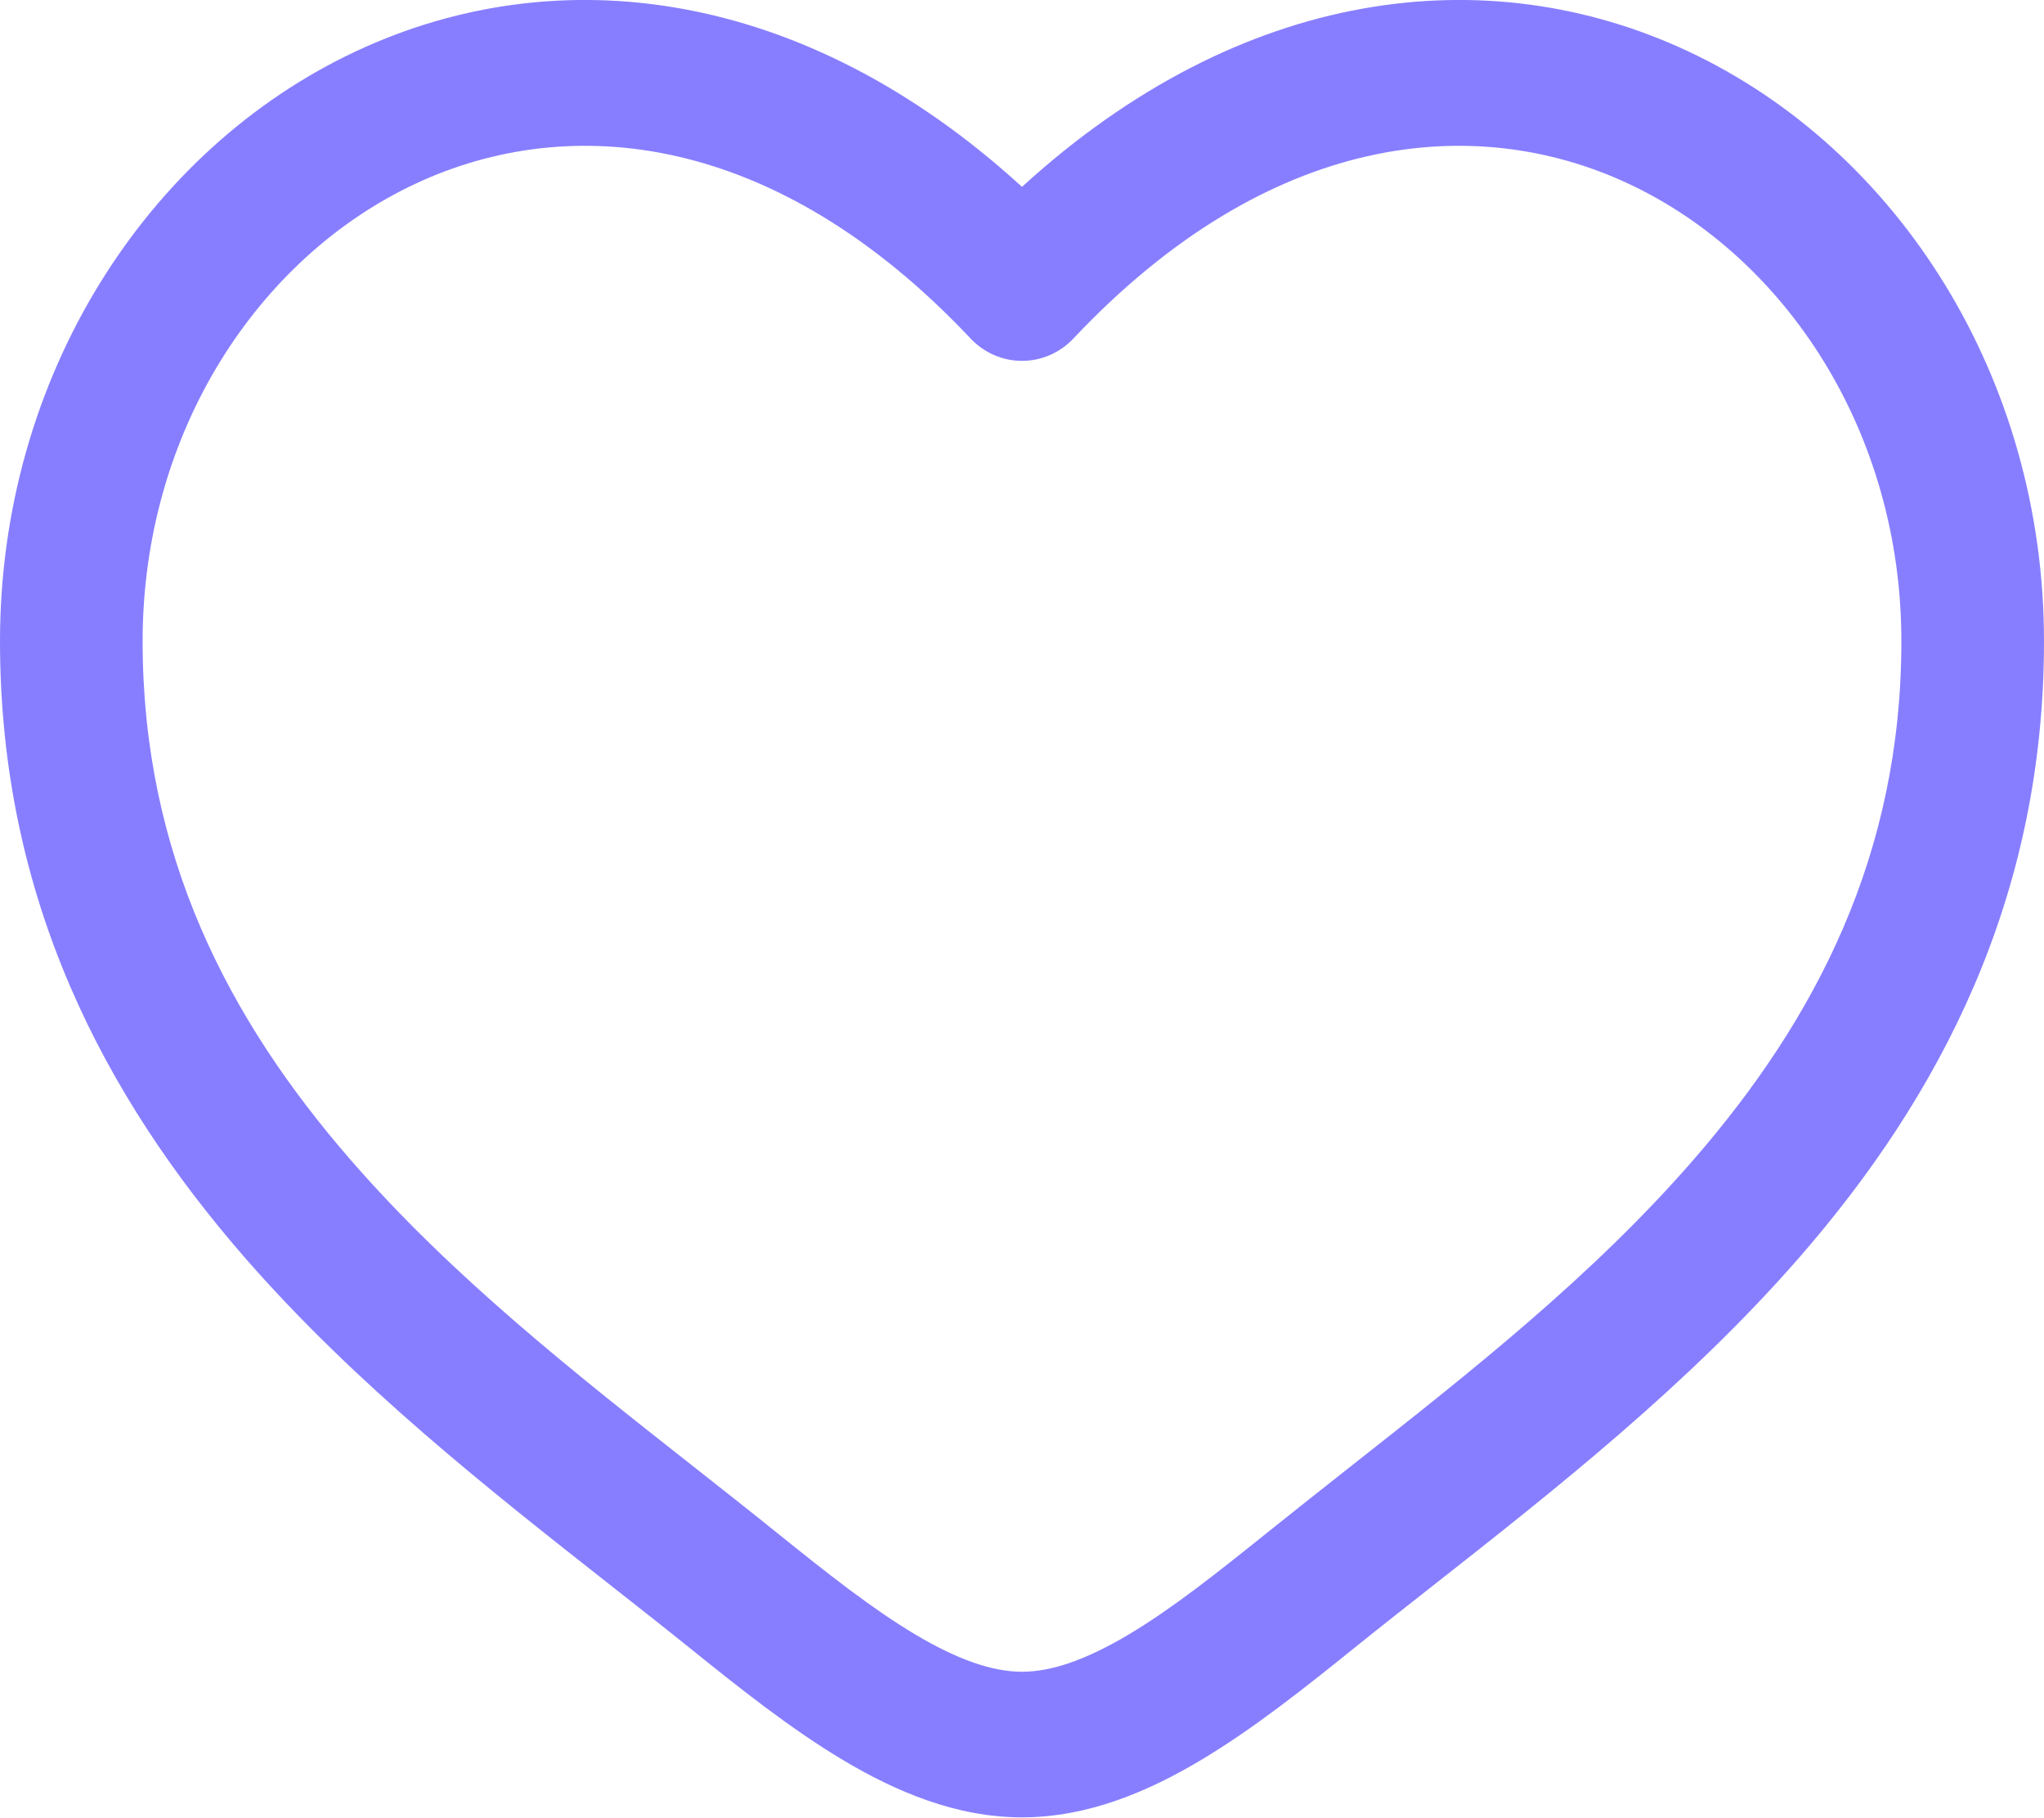
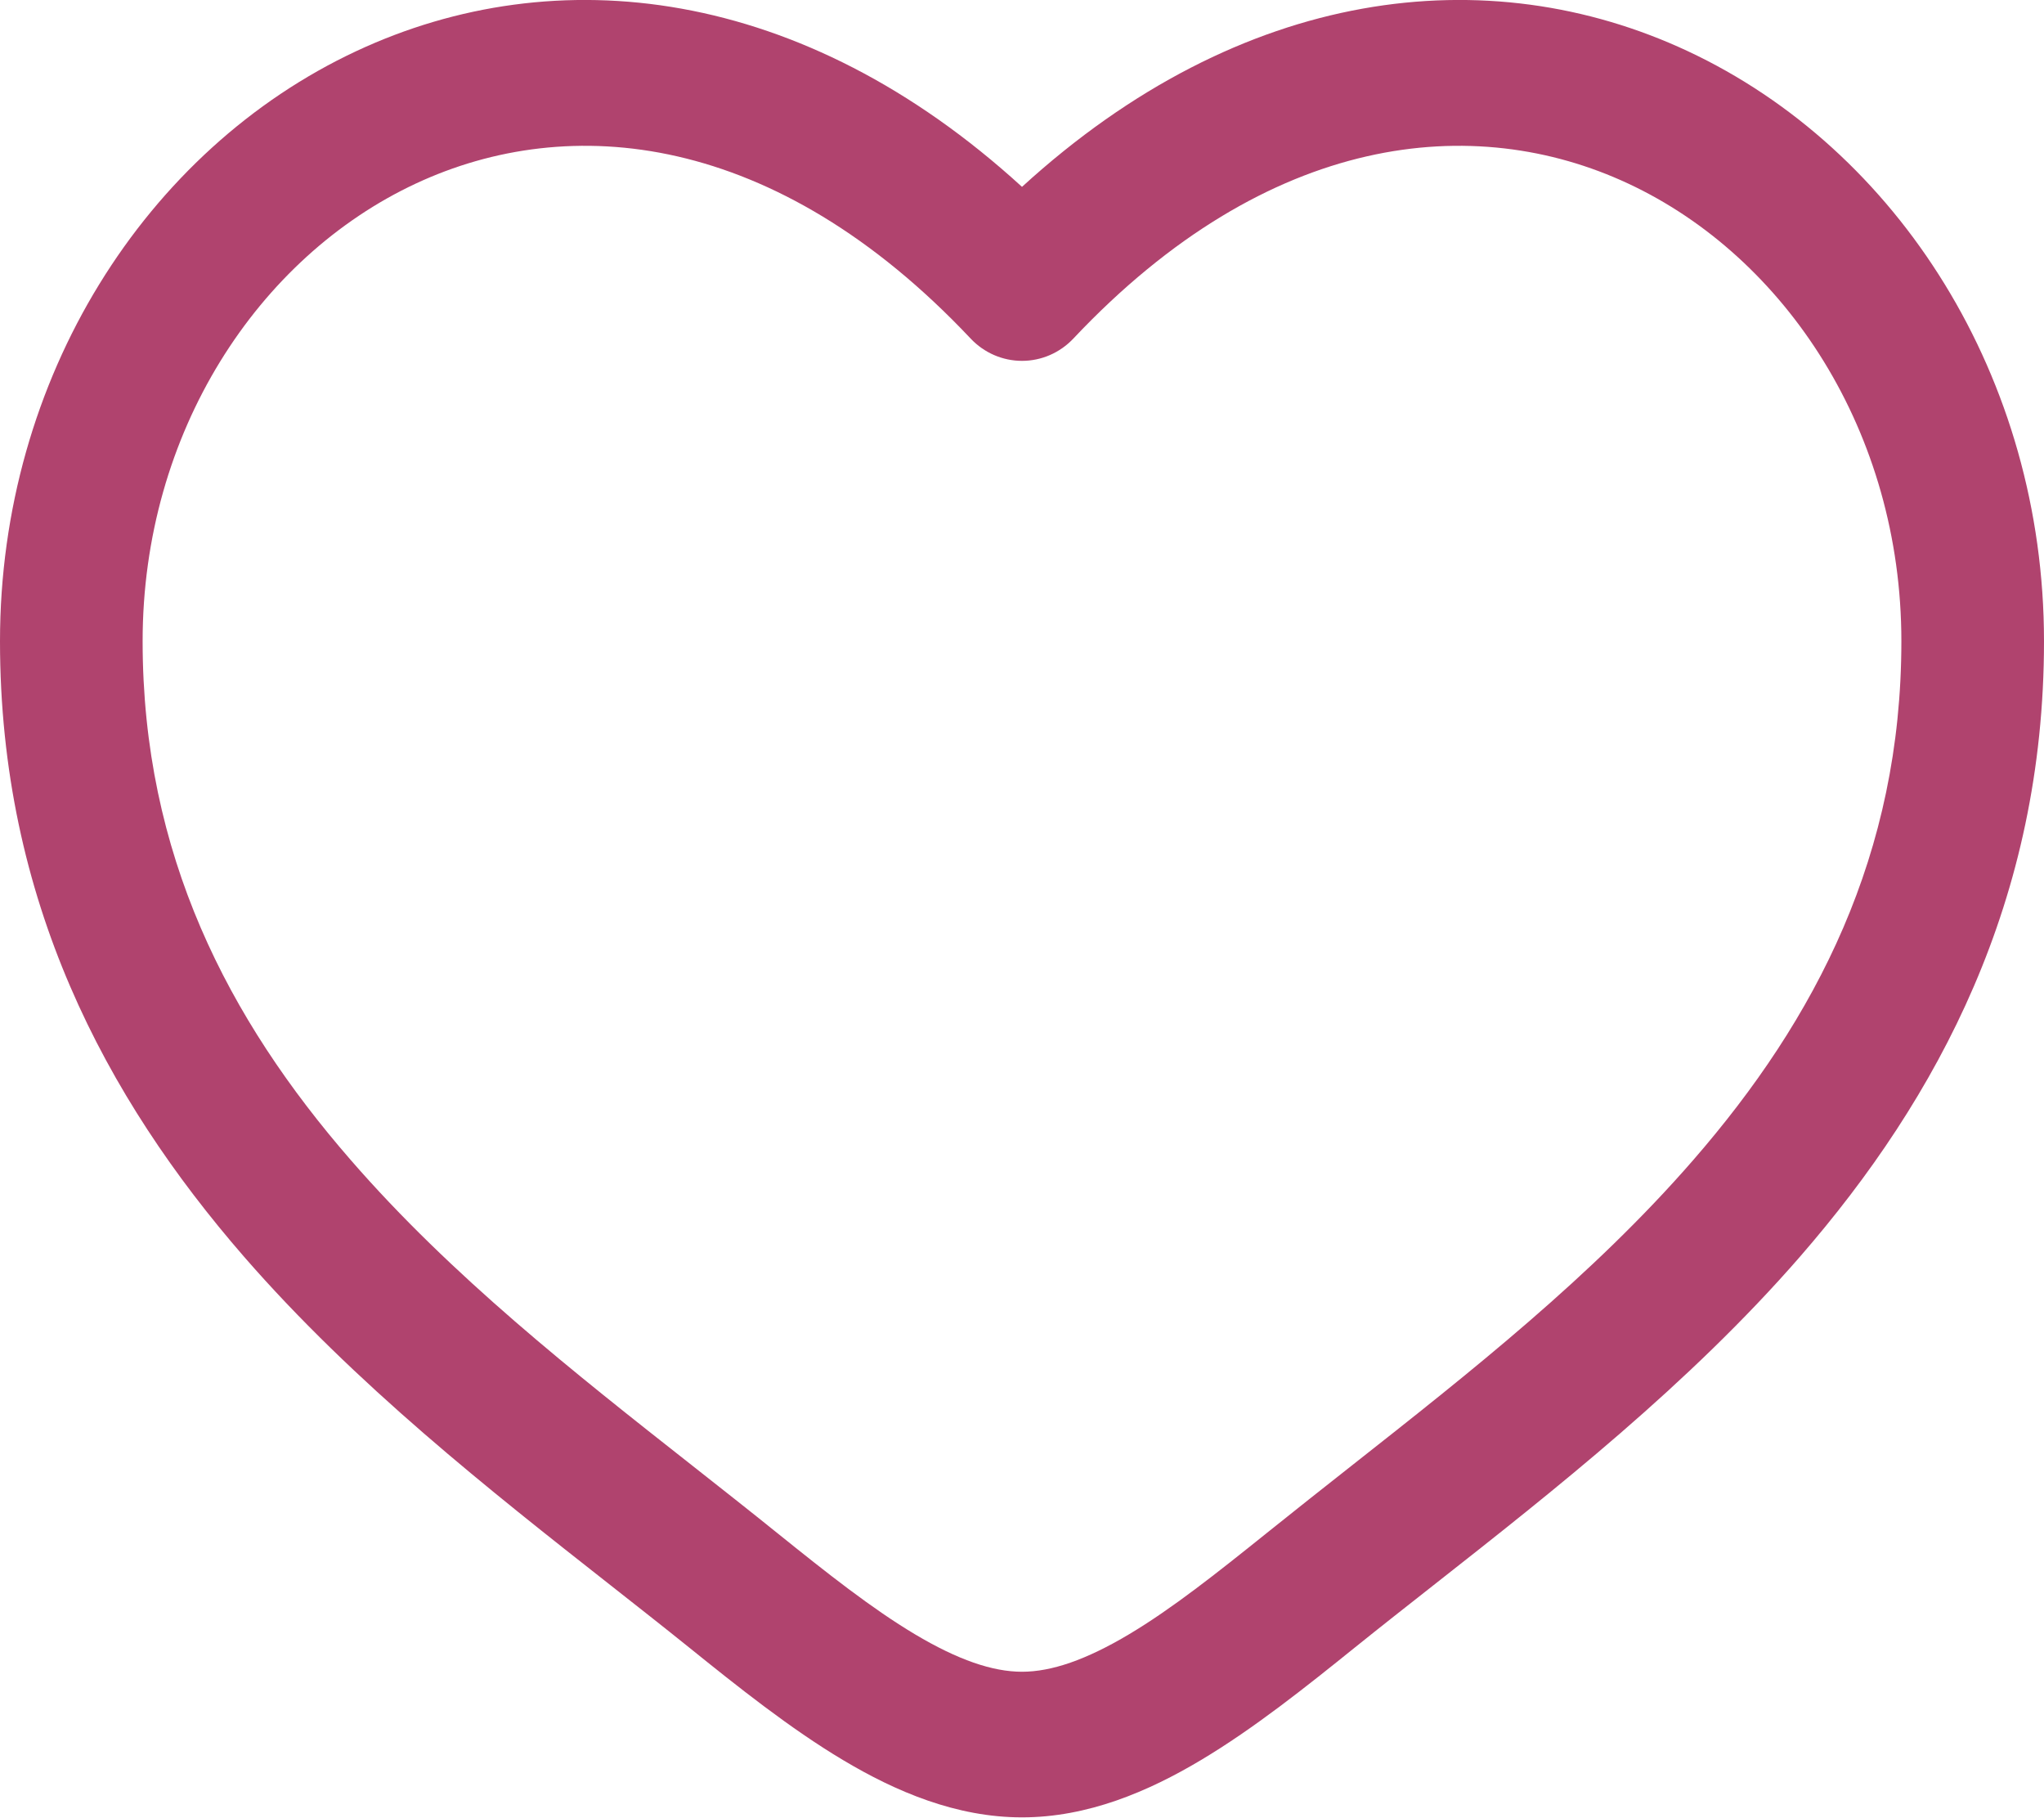
<svg xmlns="http://www.w3.org/2000/svg" width="18" height="16" viewBox="0 0 18 16" fill="none">
-   <path fill-rule="evenodd" clip-rule="evenodd" d="M3.662 1.616C2.273 2.264 1.256 3.806 1.256 5.645C1.256 7.523 2.009 8.971 3.088 10.212C3.977 11.235 5.054 12.083 6.104 12.909C6.354 13.106 6.602 13.301 6.845 13.497C7.285 13.851 7.678 14.162 8.057 14.388C8.436 14.614 8.741 14.718 9 14.718C9.259 14.718 9.564 14.614 9.943 14.388C10.322 14.162 10.714 13.851 11.155 13.497C11.399 13.301 11.646 13.106 11.896 12.909C12.946 12.082 14.023 11.235 14.912 10.212C15.991 8.971 16.744 7.523 16.744 5.645C16.744 3.806 15.727 2.264 14.338 1.616C12.988 0.986 11.175 1.153 9.452 2.981C9.334 3.106 9.171 3.177 9 3.177C8.829 3.177 8.666 3.106 8.548 2.981C6.825 1.153 5.012 0.986 3.662 1.616ZM9 1.645C7.064 -0.123 4.897 -0.371 3.14 0.449C1.285 1.315 0 3.326 0 5.645C0 7.923 0.93 9.662 2.149 11.064C3.125 12.186 4.32 13.126 5.376 13.956C5.615 14.144 5.847 14.326 6.068 14.504C6.496 14.849 6.957 15.217 7.423 15.495C7.89 15.774 8.422 16 9 16C9.578 16 10.11 15.774 10.577 15.495C11.043 15.217 11.504 14.849 11.932 14.504C12.153 14.326 12.385 14.144 12.624 13.956C13.68 13.126 14.875 12.186 15.851 11.064C17.07 9.662 18 7.923 18 5.645C18 3.326 16.715 1.315 14.86 0.449C13.103 -0.371 10.936 -0.123 9 1.645Z" fill="#877EFF" />
+   <path fill-rule="evenodd" clip-rule="evenodd" d="M3.662 1.616C2.273 2.264 1.256 3.806 1.256 5.645C1.256 7.523 2.009 8.971 3.088 10.212C3.977 11.235 5.054 12.083 6.104 12.909C6.354 13.106 6.602 13.301 6.845 13.497C7.285 13.851 7.678 14.162 8.057 14.388C8.436 14.614 8.741 14.718 9 14.718C9.259 14.718 9.564 14.614 9.943 14.388C10.322 14.162 10.714 13.851 11.155 13.497C11.399 13.301 11.646 13.106 11.896 12.909C12.946 12.082 14.023 11.235 14.912 10.212C15.991 8.971 16.744 7.523 16.744 5.645C16.744 3.806 15.727 2.264 14.338 1.616C12.988 0.986 11.175 1.153 9.452 2.981C9.334 3.106 9.171 3.177 9 3.177C8.829 3.177 8.666 3.106 8.548 2.981C6.825 1.153 5.012 0.986 3.662 1.616ZM9 1.645C7.064 -0.123 4.897 -0.371 3.14 0.449C1.285 1.315 0 3.326 0 5.645C0 7.923 0.93 9.662 2.149 11.064C3.125 12.186 4.32 13.126 5.376 13.956C5.615 14.144 5.847 14.326 6.068 14.504C6.496 14.849 6.957 15.217 7.423 15.495C7.89 15.774 8.422 16 9 16C9.578 16 10.11 15.774 10.577 15.495C11.043 15.217 11.504 14.849 11.932 14.504C12.153 14.326 12.385 14.144 12.624 13.956C13.68 13.126 14.875 12.186 15.851 11.064C17.07 9.662 18 7.923 18 5.645C18 3.326 16.715 1.315 14.86 0.449C13.103 -0.371 10.936 -0.123 9 1.645Z" fill="#B0436E" />
</svg>
